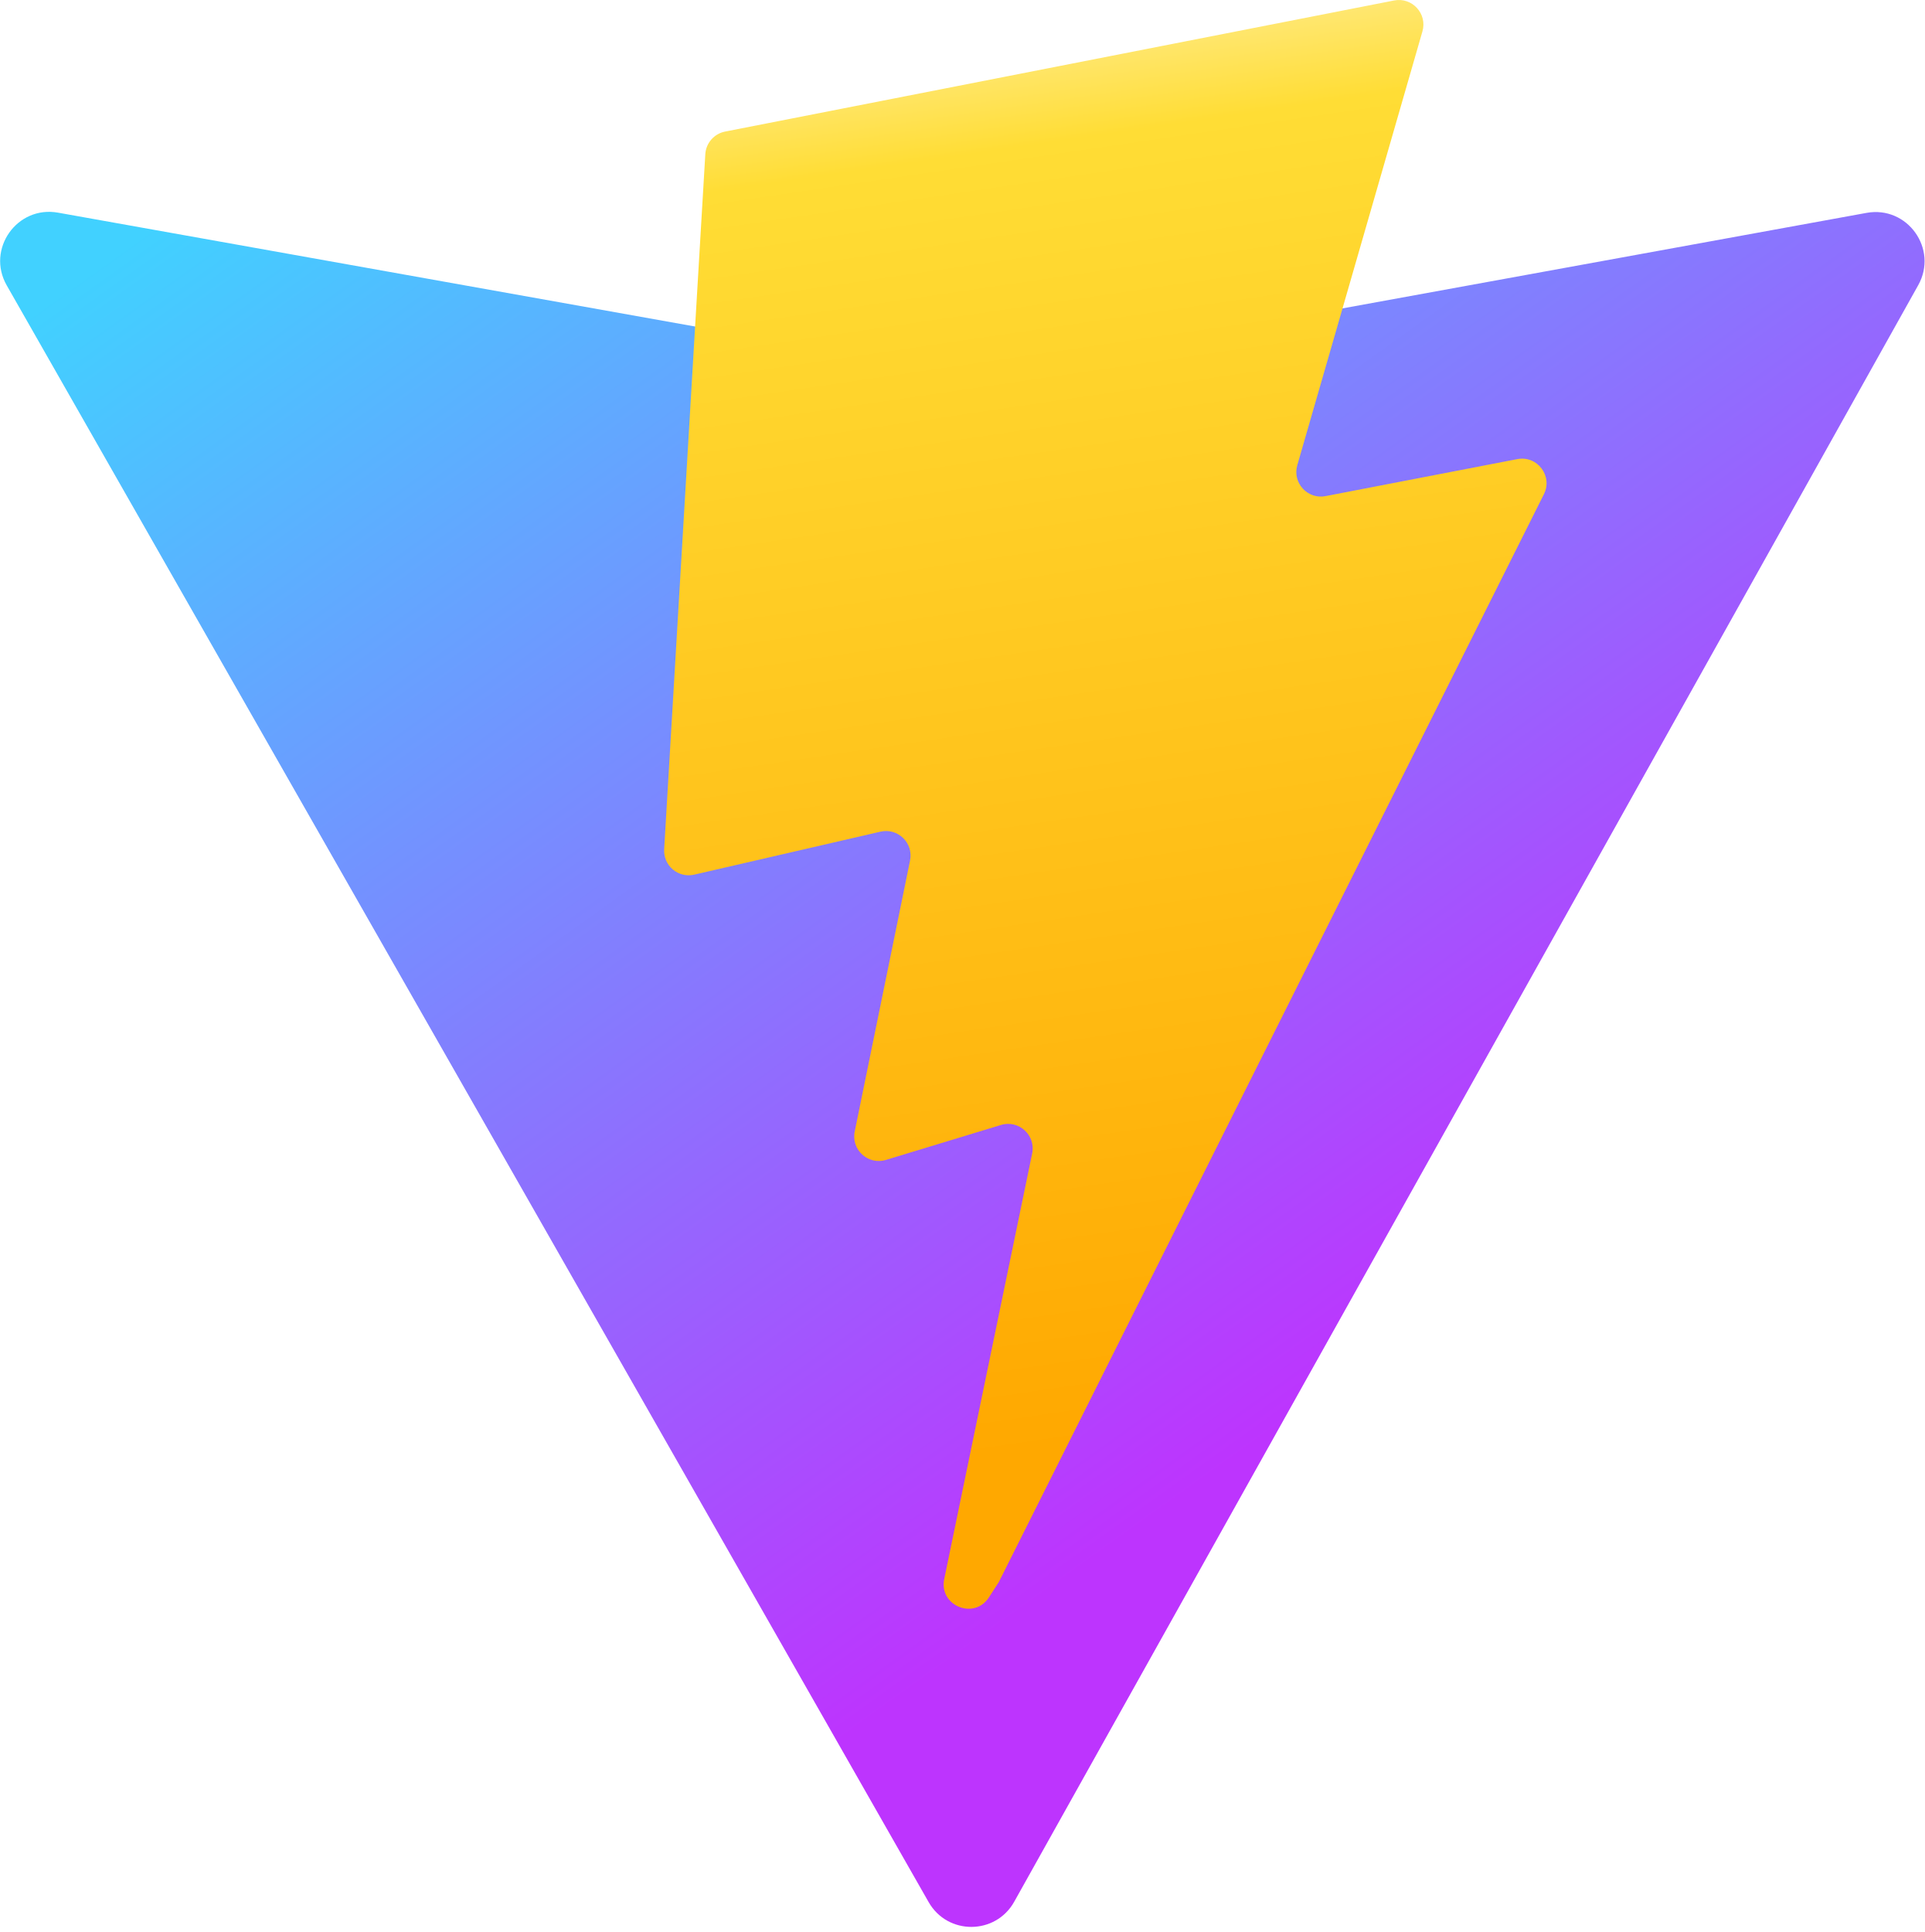
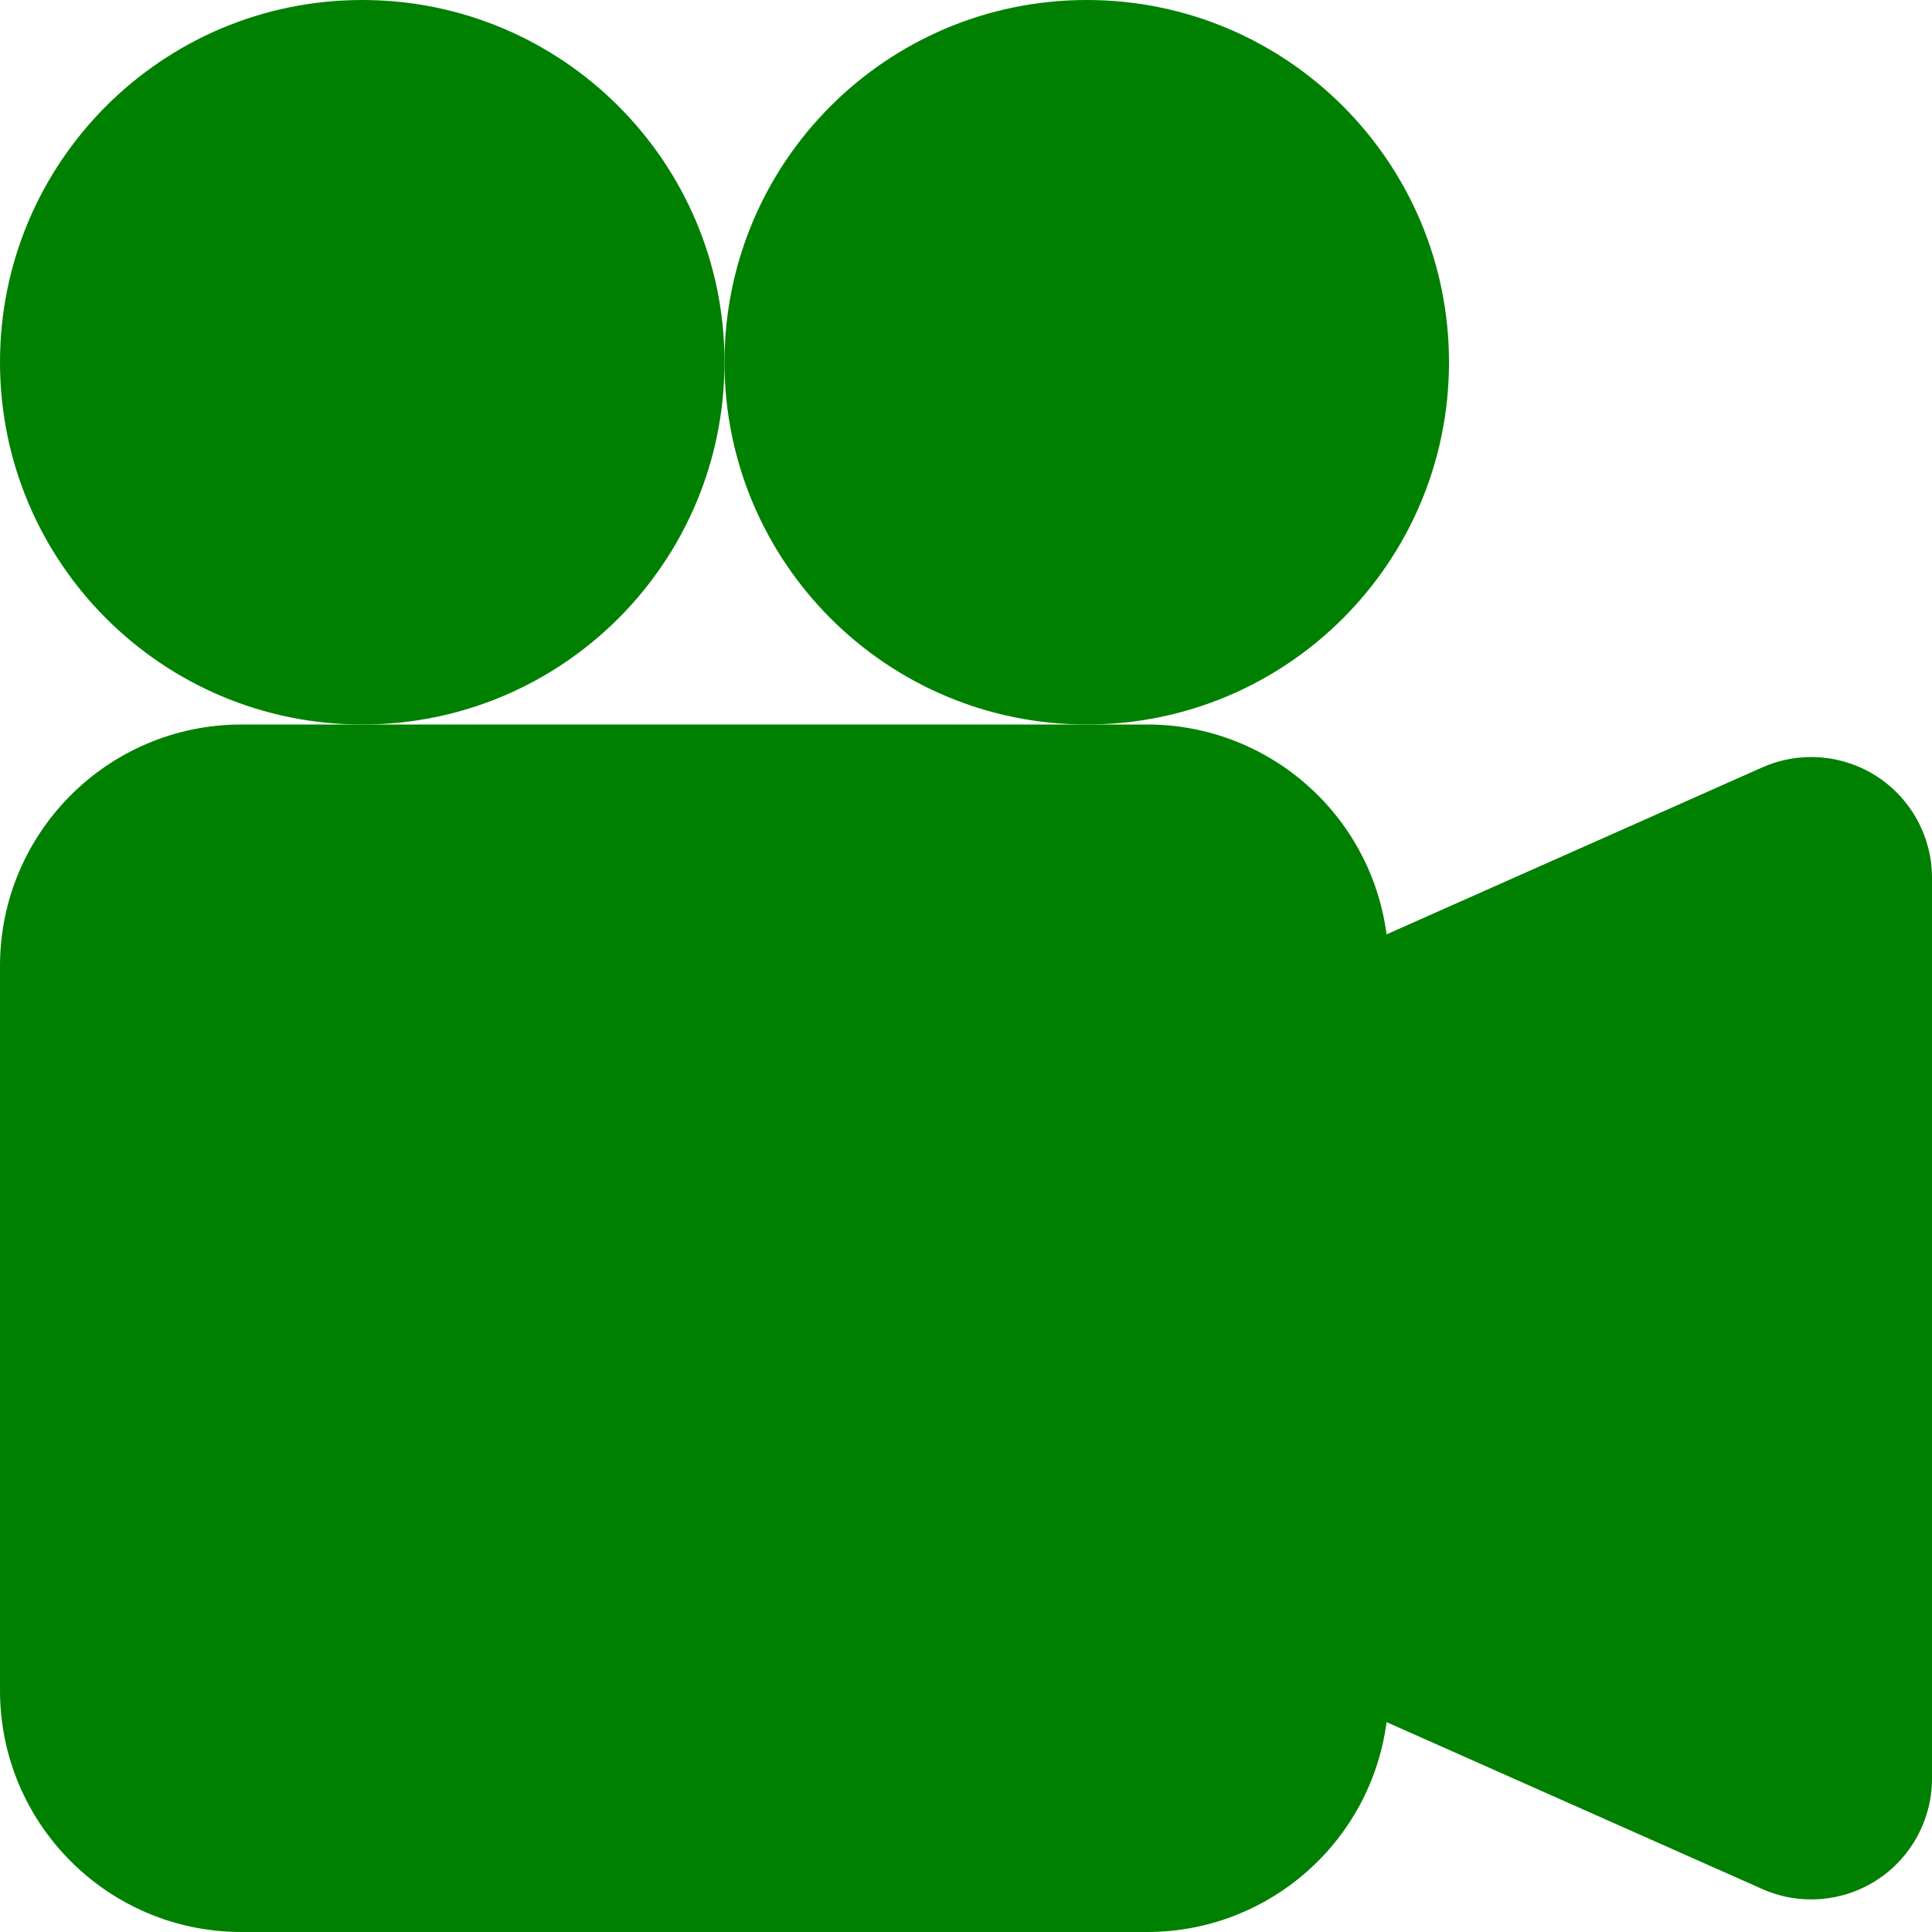
- <svg xmlns="http://www.w3.org/2000/svg" aria-hidden="true" role="img" class="iconify iconify--logos" width="31.88" height="32" preserveAspectRatio="xMidYMid meet" viewBox="0 0 256 257">
-   <defs>
-     <linearGradient id="IconifyId1813088fe1fbc01fb466" x1="-.828%" x2="57.636%" y1="7.652%" y2="78.411%">
-       <stop offset="0%" stop-color="#41D1FF" />
-       <stop offset="100%" stop-color="#BD34FE" />
-     </linearGradient>
-     <linearGradient id="IconifyId1813088fe1fbc01fb467" x1="43.376%" x2="50.316%" y1="2.242%" y2="89.03%">
-       <stop offset="0%" stop-color="#FFEA83" />
-       <stop offset="8.333%" stop-color="#FFDD35" />
-       <stop offset="100%" stop-color="#FFA800" />
-     </linearGradient>
-   </defs>
-   <path fill="url(#IconifyId1813088fe1fbc01fb466)" d="M255.153 37.938L134.897 252.976c-2.483 4.44-8.862 4.466-11.382.048L.875 37.958c-2.746-4.814 1.371-10.646 6.827-9.67l120.385 21.517a6.537 6.537 0 0 0 2.322-.004l117.867-21.483c5.438-.991 9.574 4.796 6.877 9.62Z" />
-   <path fill="url(#IconifyId1813088fe1fbc01fb467)" d="M185.432.063L96.44 17.501a3.268 3.268 0 0 0-2.634 3.014l-5.474 92.456a3.268 3.268 0 0 0 3.997 3.378l24.777-5.718c2.318-.535 4.413 1.507 3.936 3.838l-7.361 36.047c-.495 2.426 1.782 4.5 4.151 3.78l15.304-4.649c2.372-.72 4.652 1.36 4.15 3.788l-11.698 56.621c-.732 3.542 3.979 5.473 5.943 2.437l1.313-2.028l72.516-144.72c1.215-2.423-.88-5.186-3.54-4.672l-25.505 4.922c-2.396.462-4.435-1.77-3.759-4.114l16.646-57.705c.677-2.35-1.37-4.583-3.769-4.113Z" />
+ <svg xmlns="http://www.w3.org/2000/svg" width="16" height="16" fill="green" class="bi bi-camera-reels-fill" viewBox="0 0 16 16">
+   <path d="M6 3a3 3 0 1 1-6 0 3 3 0 0 1 6 0z" />
+   <path d="M9 6a3 3 0 1 1 0-6 3 3 0 0 1 0 6z" />
+   <path d="M9 6h.5a2 2 0 0 1 1.983 1.738l3.11-1.382A1 1 0 0 1 16 7.269v7.462a1 1 0 0 1-1.406.913l-3.111-1.382A2 2 0 0 1 9.5 16H2a2 2 0 0 1-2-2V8a2 2 0 0 1 2-2h7z" />
</svg>
